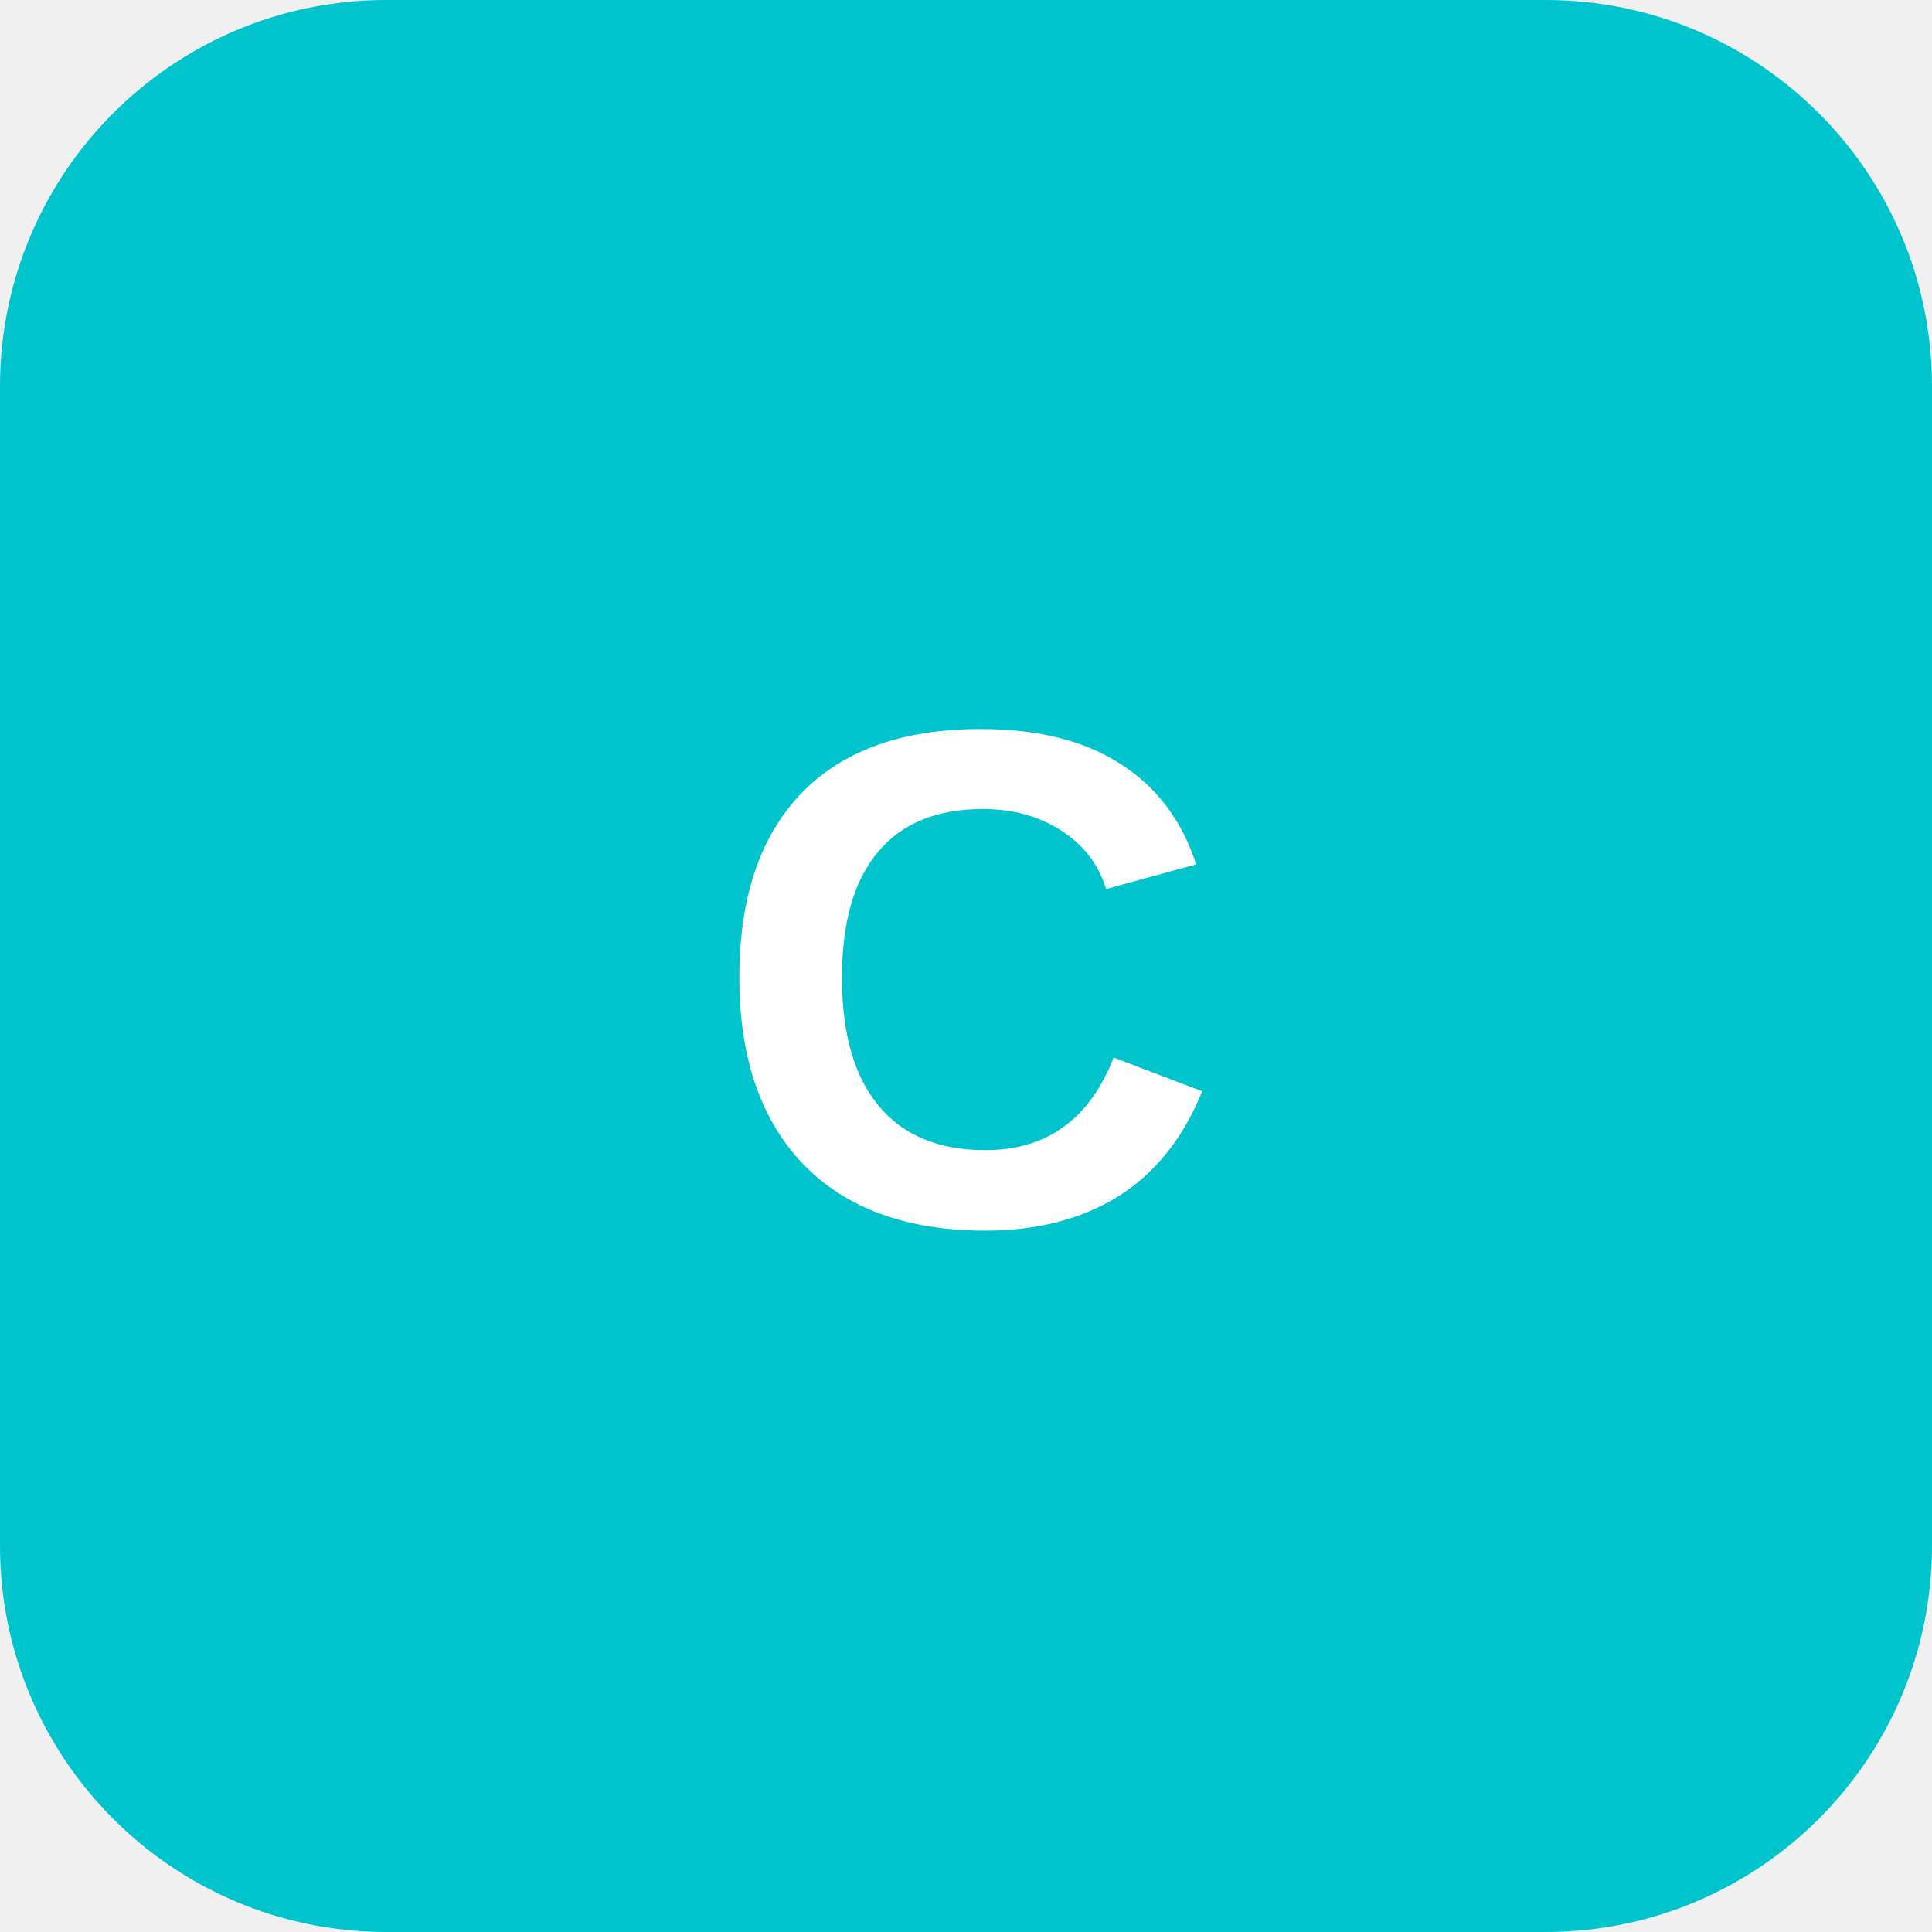
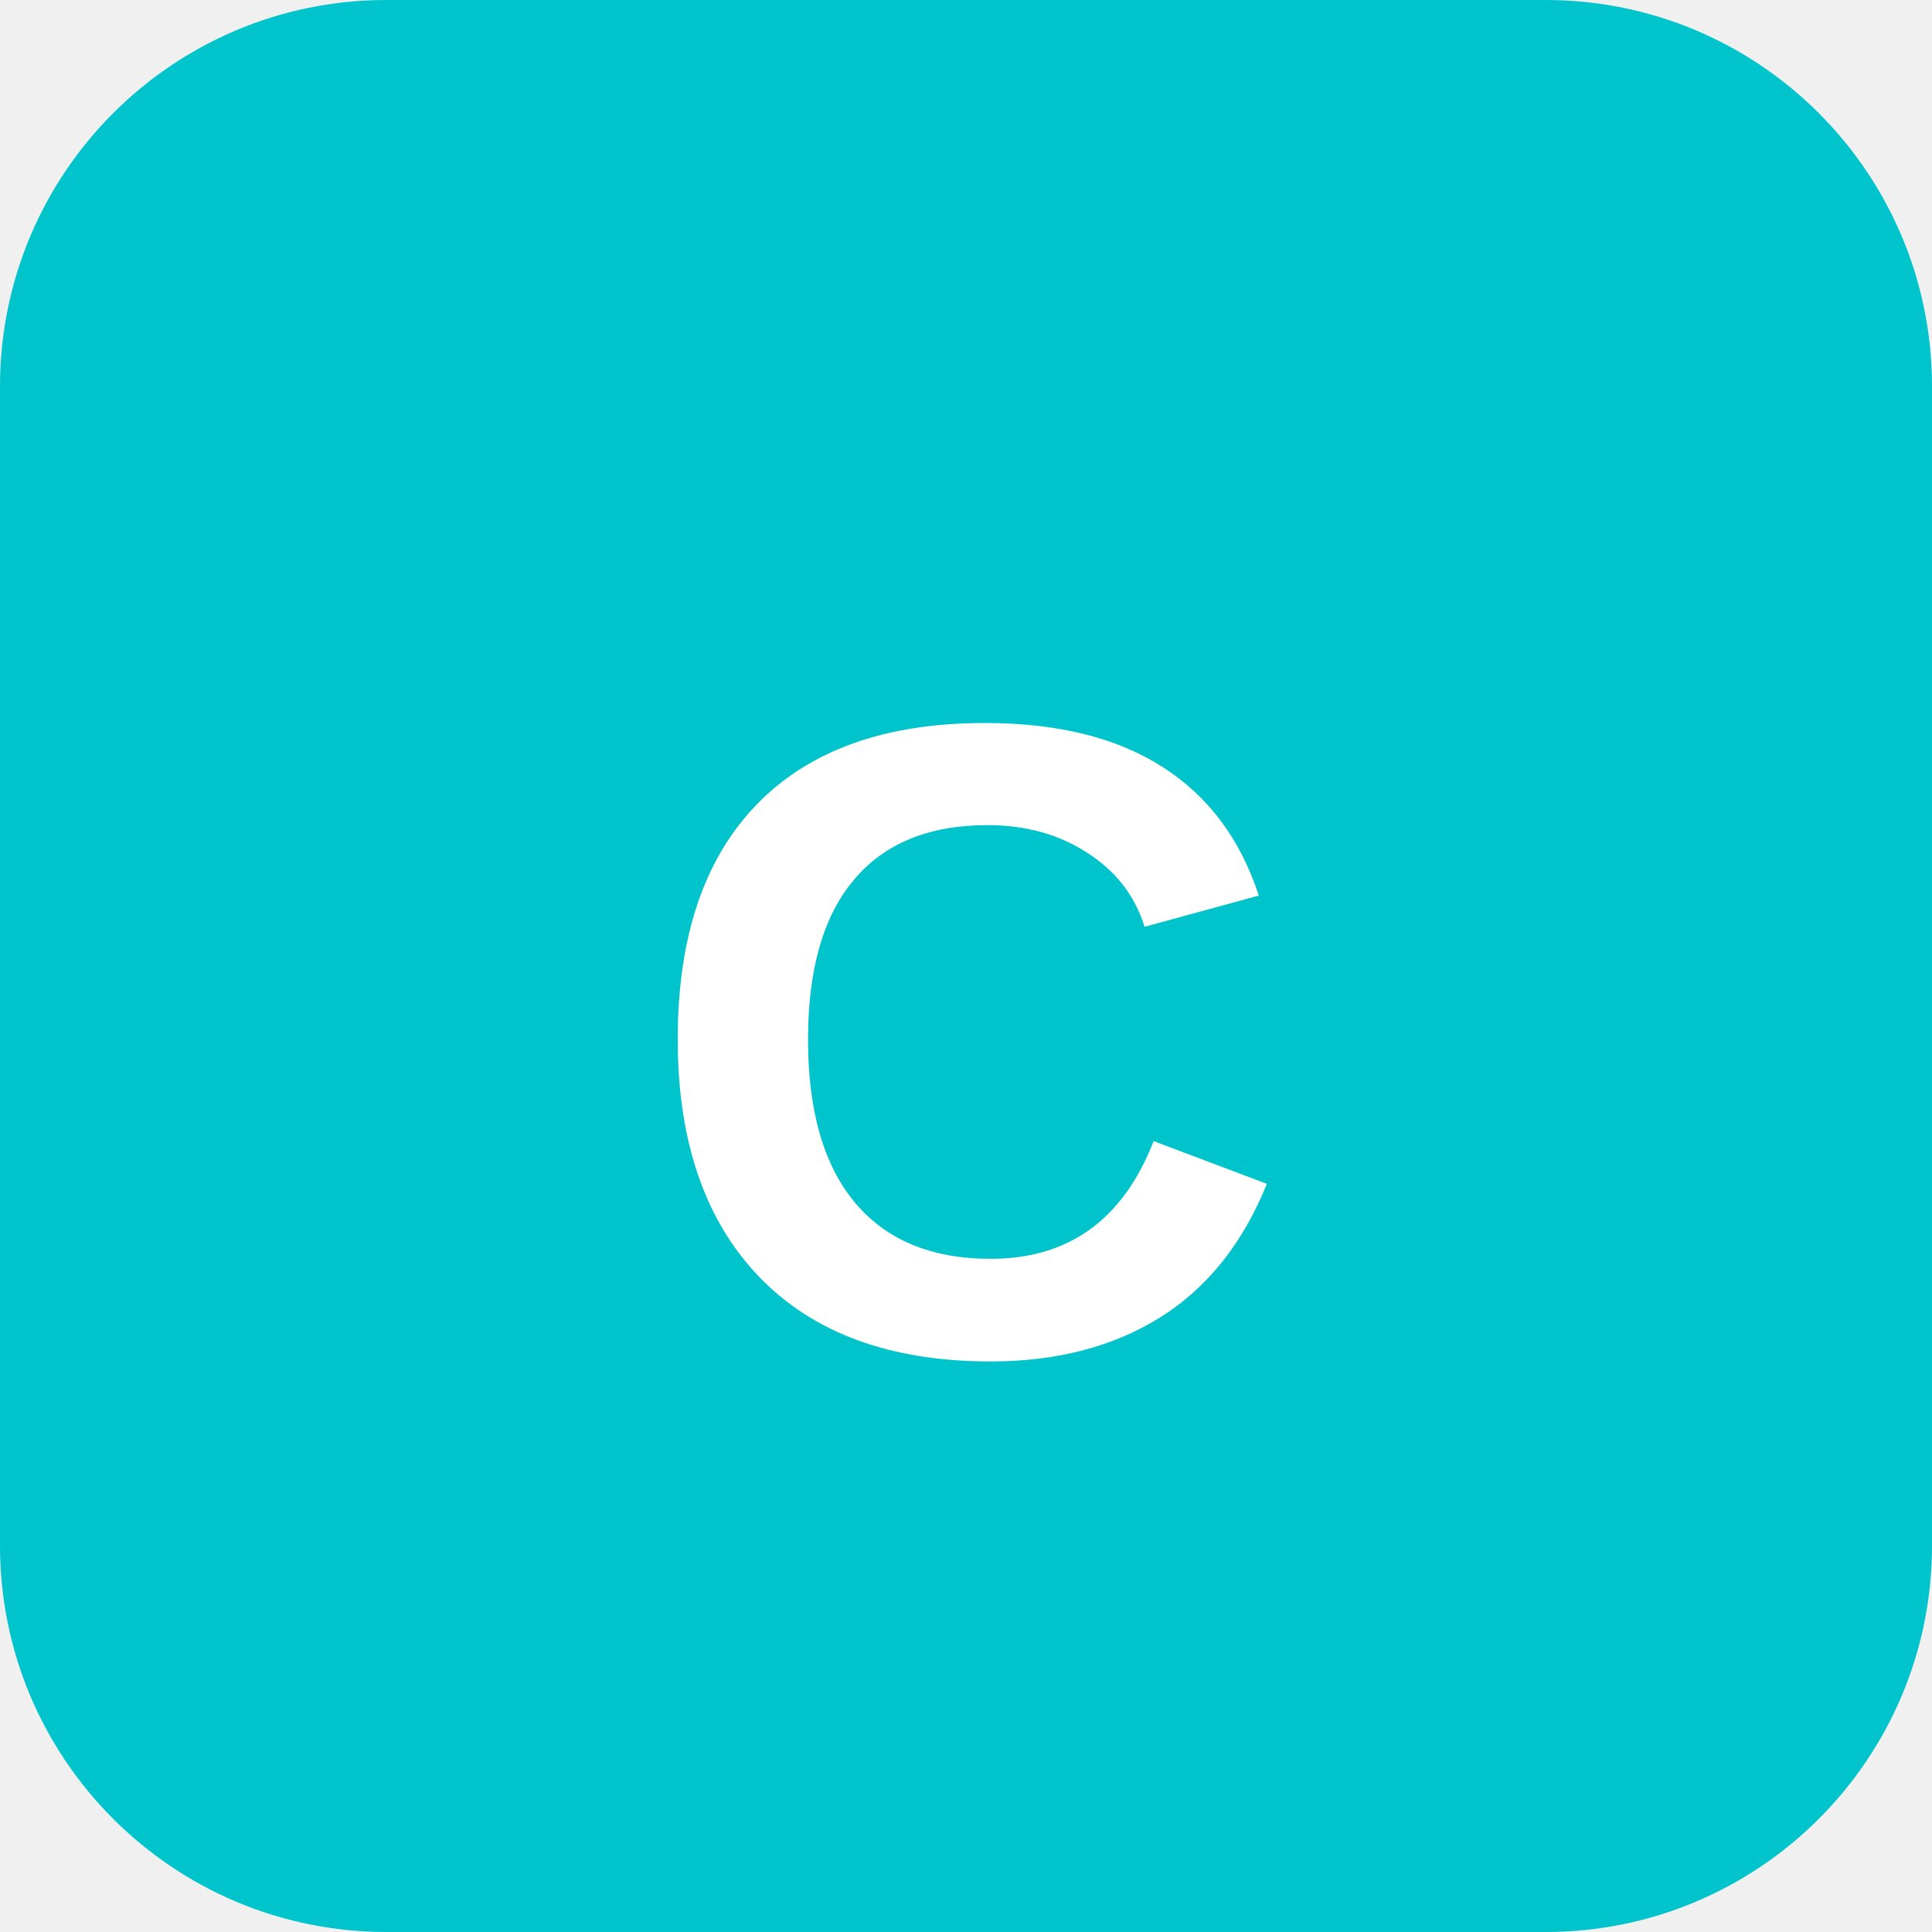
<svg xmlns="http://www.w3.org/2000/svg" viewBox="0 0 60 60">
  <rect width="60" height="60" rx="12" fill="#00C4CC" />
-   <text x="30" y="38" font-family="Arial,sans-serif" font-weight="bold" font-size="22" fill="#ffffff" text-anchor="middle">C</text>
+   <text x="30" y="42" font-family="Arial,sans-serif" font-weight="900" font-size="28" fill="white" text-anchor="middle">C</text>
</svg>
